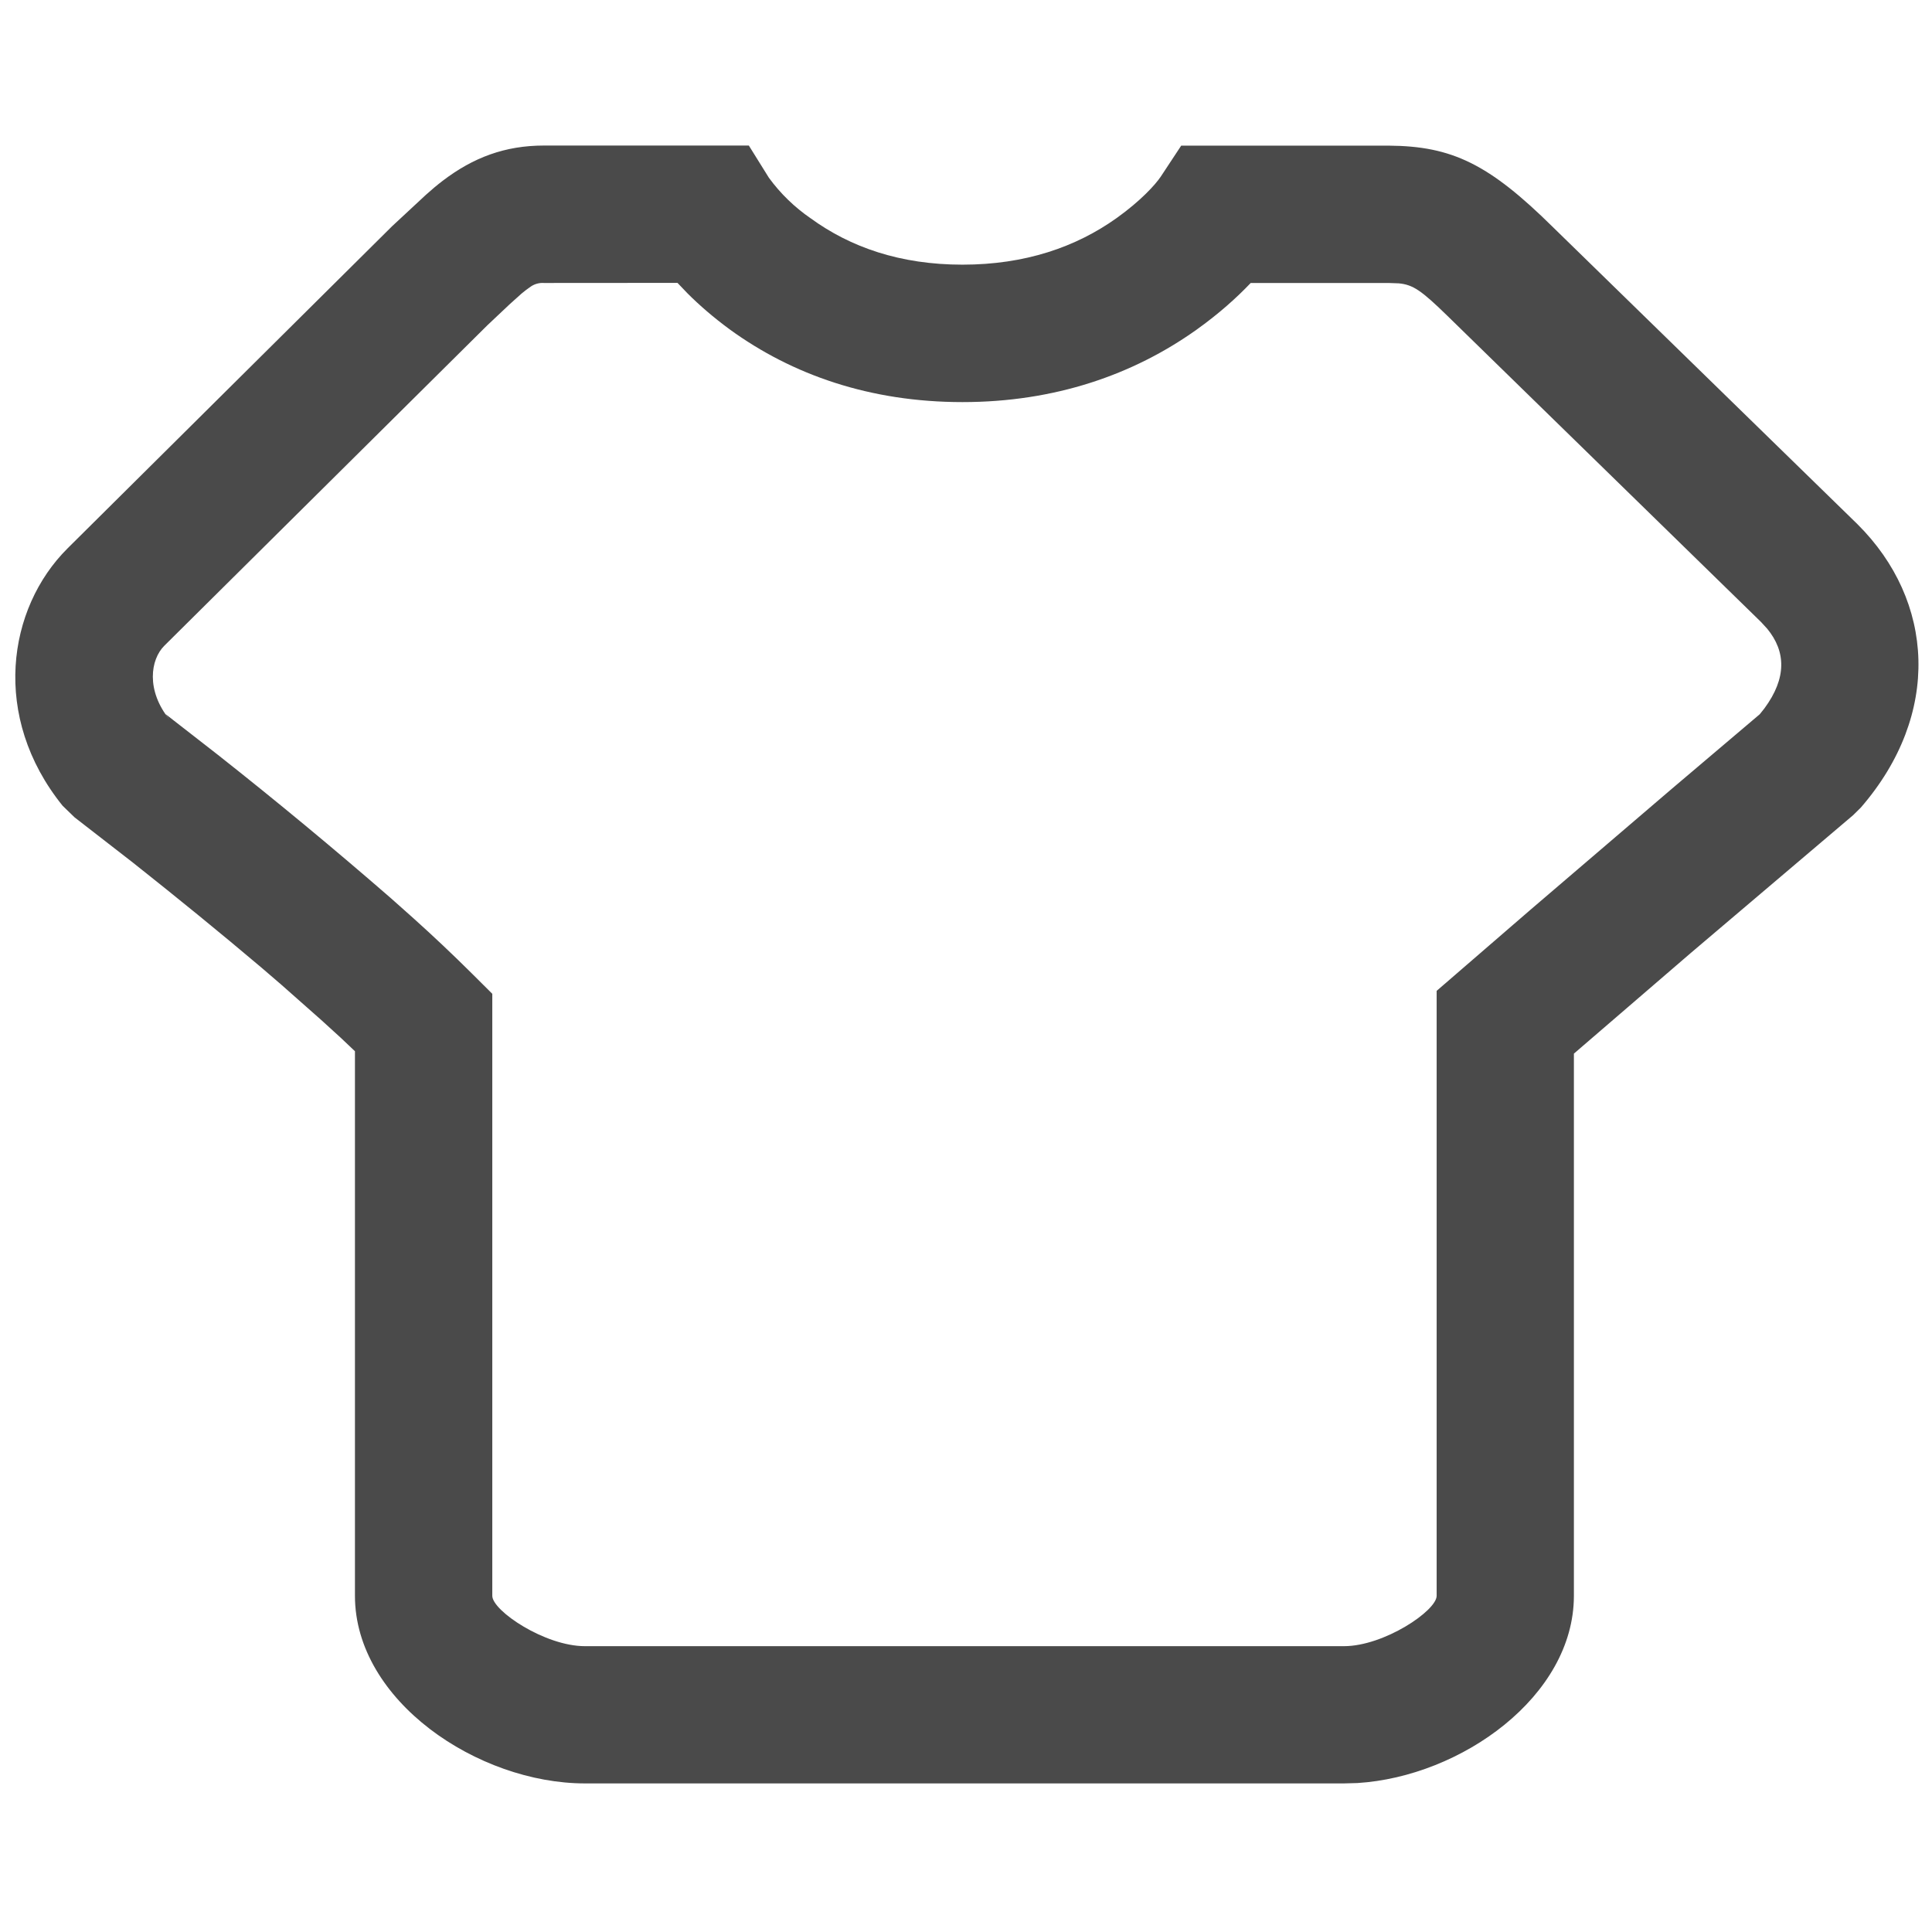
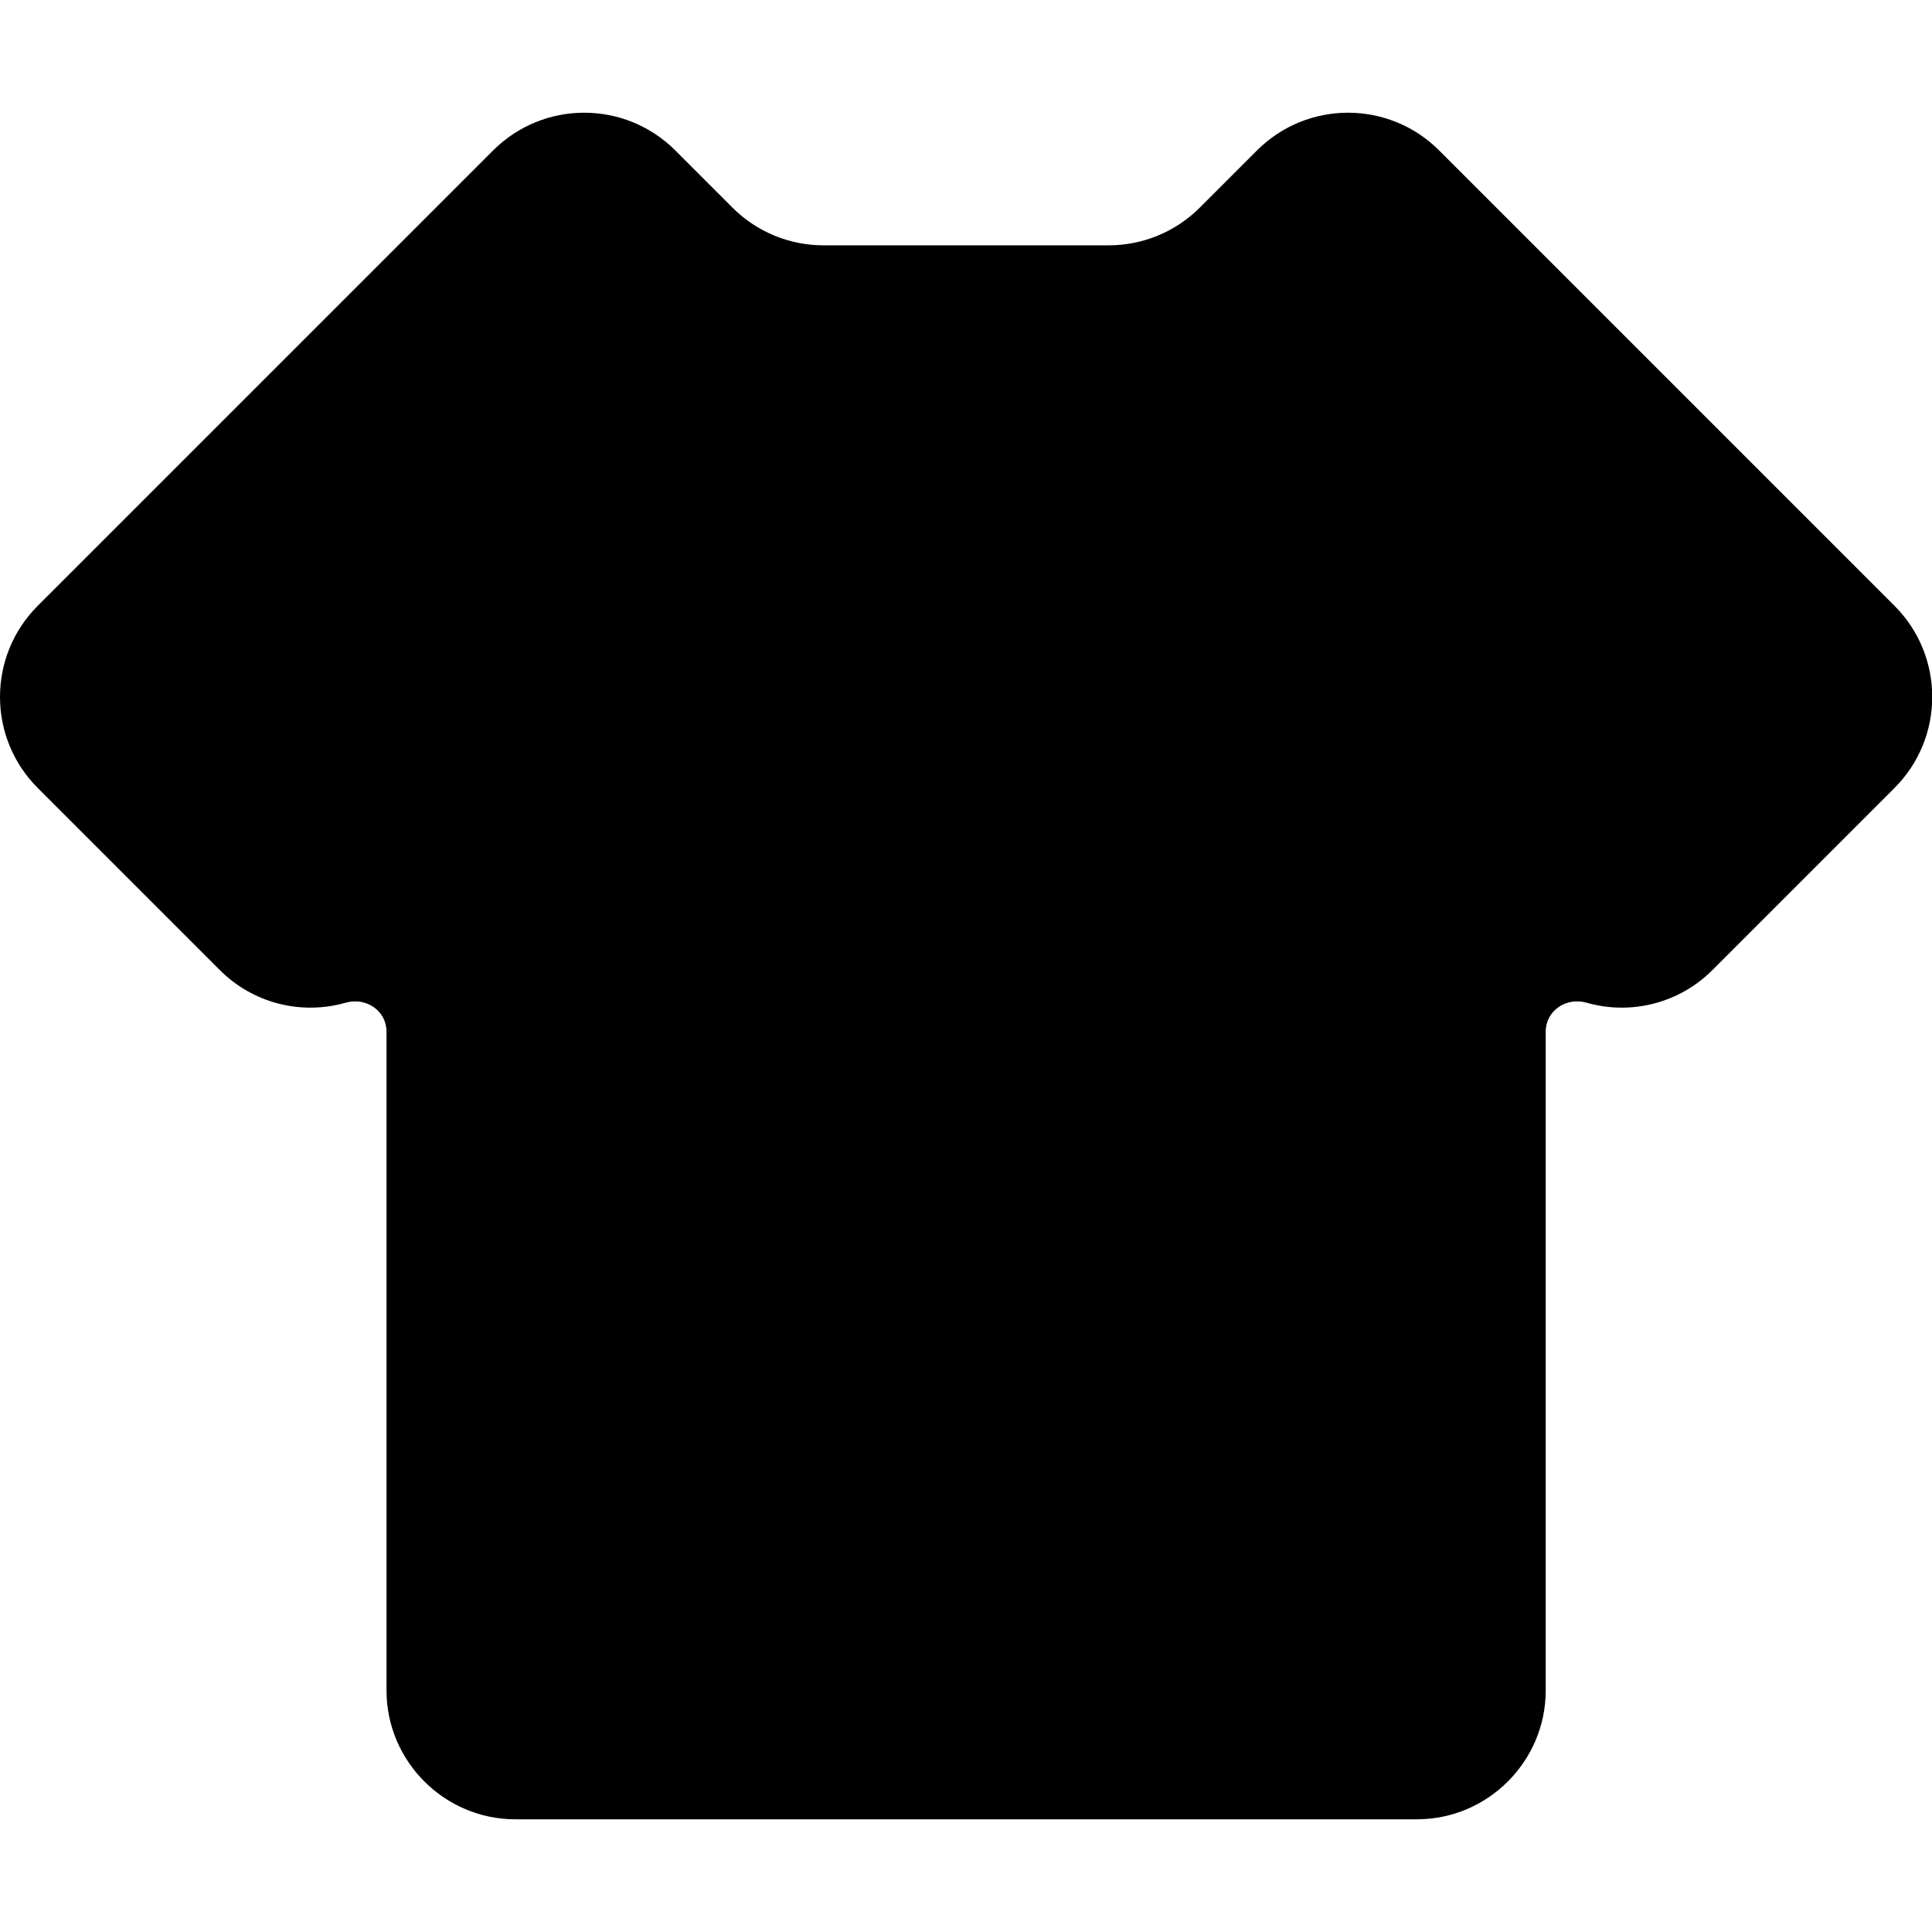
- <svg xmlns="http://www.w3.org/2000/svg" t="1628162061044" class="icon" viewBox="0 0 1194 1024" version="1.1" p-id="5669" width="128" height="128">
-   <path d="M475.193 24.86l-12.402-19.911H336.156c-24.064 0-43.691 7.396-62.578 21.788-3.413 2.617-6.827 5.461-10.411 8.704l-20.821 19.342-200.59 199.111c-37.205 36.978-47.388 104.107-3.072 159.061l7.396 7.168 36.068 27.989c27.136 21.504 54.272 43.577 79.588 65.024l12.174 10.468 24.576 21.732 12.117 11.036 8.761 8.306v336.555c0 64.853 76.004 115.94 142.165 115.94H830.578l8.306-0.228c64.057-3.982 133.803-53.589 133.803-115.712v-335.076l72.078-62.066 100.523-85.333 4.722-4.665c49.948-57.628 45.682-127.772-2.162-175.218L959.886 55.524c-39.708-39.253-62.578-50.233-101.604-50.517h-128.284l-12.572 19.058c-3.413 5.12-12.516 15.076-27.193 25.6-25.316 18.091-56.775 28.9-95.403 28.9-38.571 0-69.348-10.809-93.867-28.672a106.724 106.724 0 0 1-25.771-25.031z m297.7 65.024h85.106l6.485 0.228c8.818 0.853 13.938 4.38 30.151 20.196l193.707 189.099 3.812 4.153c11.548 14.052 12.174 30.379-1.707 49.209l-2.901 3.641-54.215 45.966-87.552 74.923-57.913 50.062v373.874c0 9.216-32.54 31.118-57.287 31.118H361.472c-24.747 0-57.23-21.902-57.23-31.118v-372.053l-12.516-12.459a988.16 988.16 0 0 0-36.238-34.247l-13.938-12.402a2901.106 2901.106 0 0 0-106.894-88.576l-32.37-25.202 2.446 3.413c-14.62-18.148-11.719-37.148-3.186-45.625l199.68-198.087 13.881-13.084 7.225-6.485a77.938 77.938 0 0 1 2.844-2.276l3.015-2.162a12.857 12.857 0 0 1 7.964-2.105l82.546-0.057 6.258 6.542c7.225 7.225 15.929 14.791 25.998 22.187 38.571 28.046 86.642 44.942 143.872 44.942 57.003 0 105.415-16.839 144.612-44.715 13.71-9.785 24.804-19.74 33.508-28.9h-0.057z" fill="#4A4A4A" p-id="5670" />
+ <svg xmlns="http://www.w3.org/2000/svg" t="1659721489232" class="icon" viewBox="0 0 1024 1024" version="1.1" p-id="13250" width="200" height="200">
+   <defs>
+     <style type="text/css">@font-face { font-family: feedback-iconfont; src: url("//at.alicdn.com/t/font_1031158_u69w8yhxdu.woff2?t=1630033759944") format("woff2"), url("//at.alicdn.com/t/font_1031158_u69w8yhxdu.woff?t=1630033759944") format("woff"), url("//at.alicdn.com/t/font_1031158_u69w8yhxdu.ttf?t=1630033759944") format("truetype"); }
+ </style>
+   </defs>
+   <path d="M1004.128 321.092L762.771 79.735a68.267 68.267 0 0 0-96.546 0l-30.293 30.294a68.284 68.284 0 0 1-48.265 20.002H436.474a68.181 68.181 0 0 1-48.265-20.002l-30.293-30.294a68.267 68.267 0 0 0-96.546 0L19.996 321.092a68.267 68.267 0 0 0 0 96.546l96.546 96.547a67.84 67.84 0 0 0 66.645 17.271c10.804-3.072 21.675 4.181 21.675 15.411V896c0 37.547 30.72 68.267 68.267 68.267H750.994c37.547 0 68.267-30.72 68.267-68.267V546.867c0-11.23 10.872-18.483 21.675-15.411a67.84 67.84 0 0 0 66.645-17.271l96.546-96.547a68.267 68.267 0 0 0 0-96.546z" fill="" p-id="13251" />
</svg>
